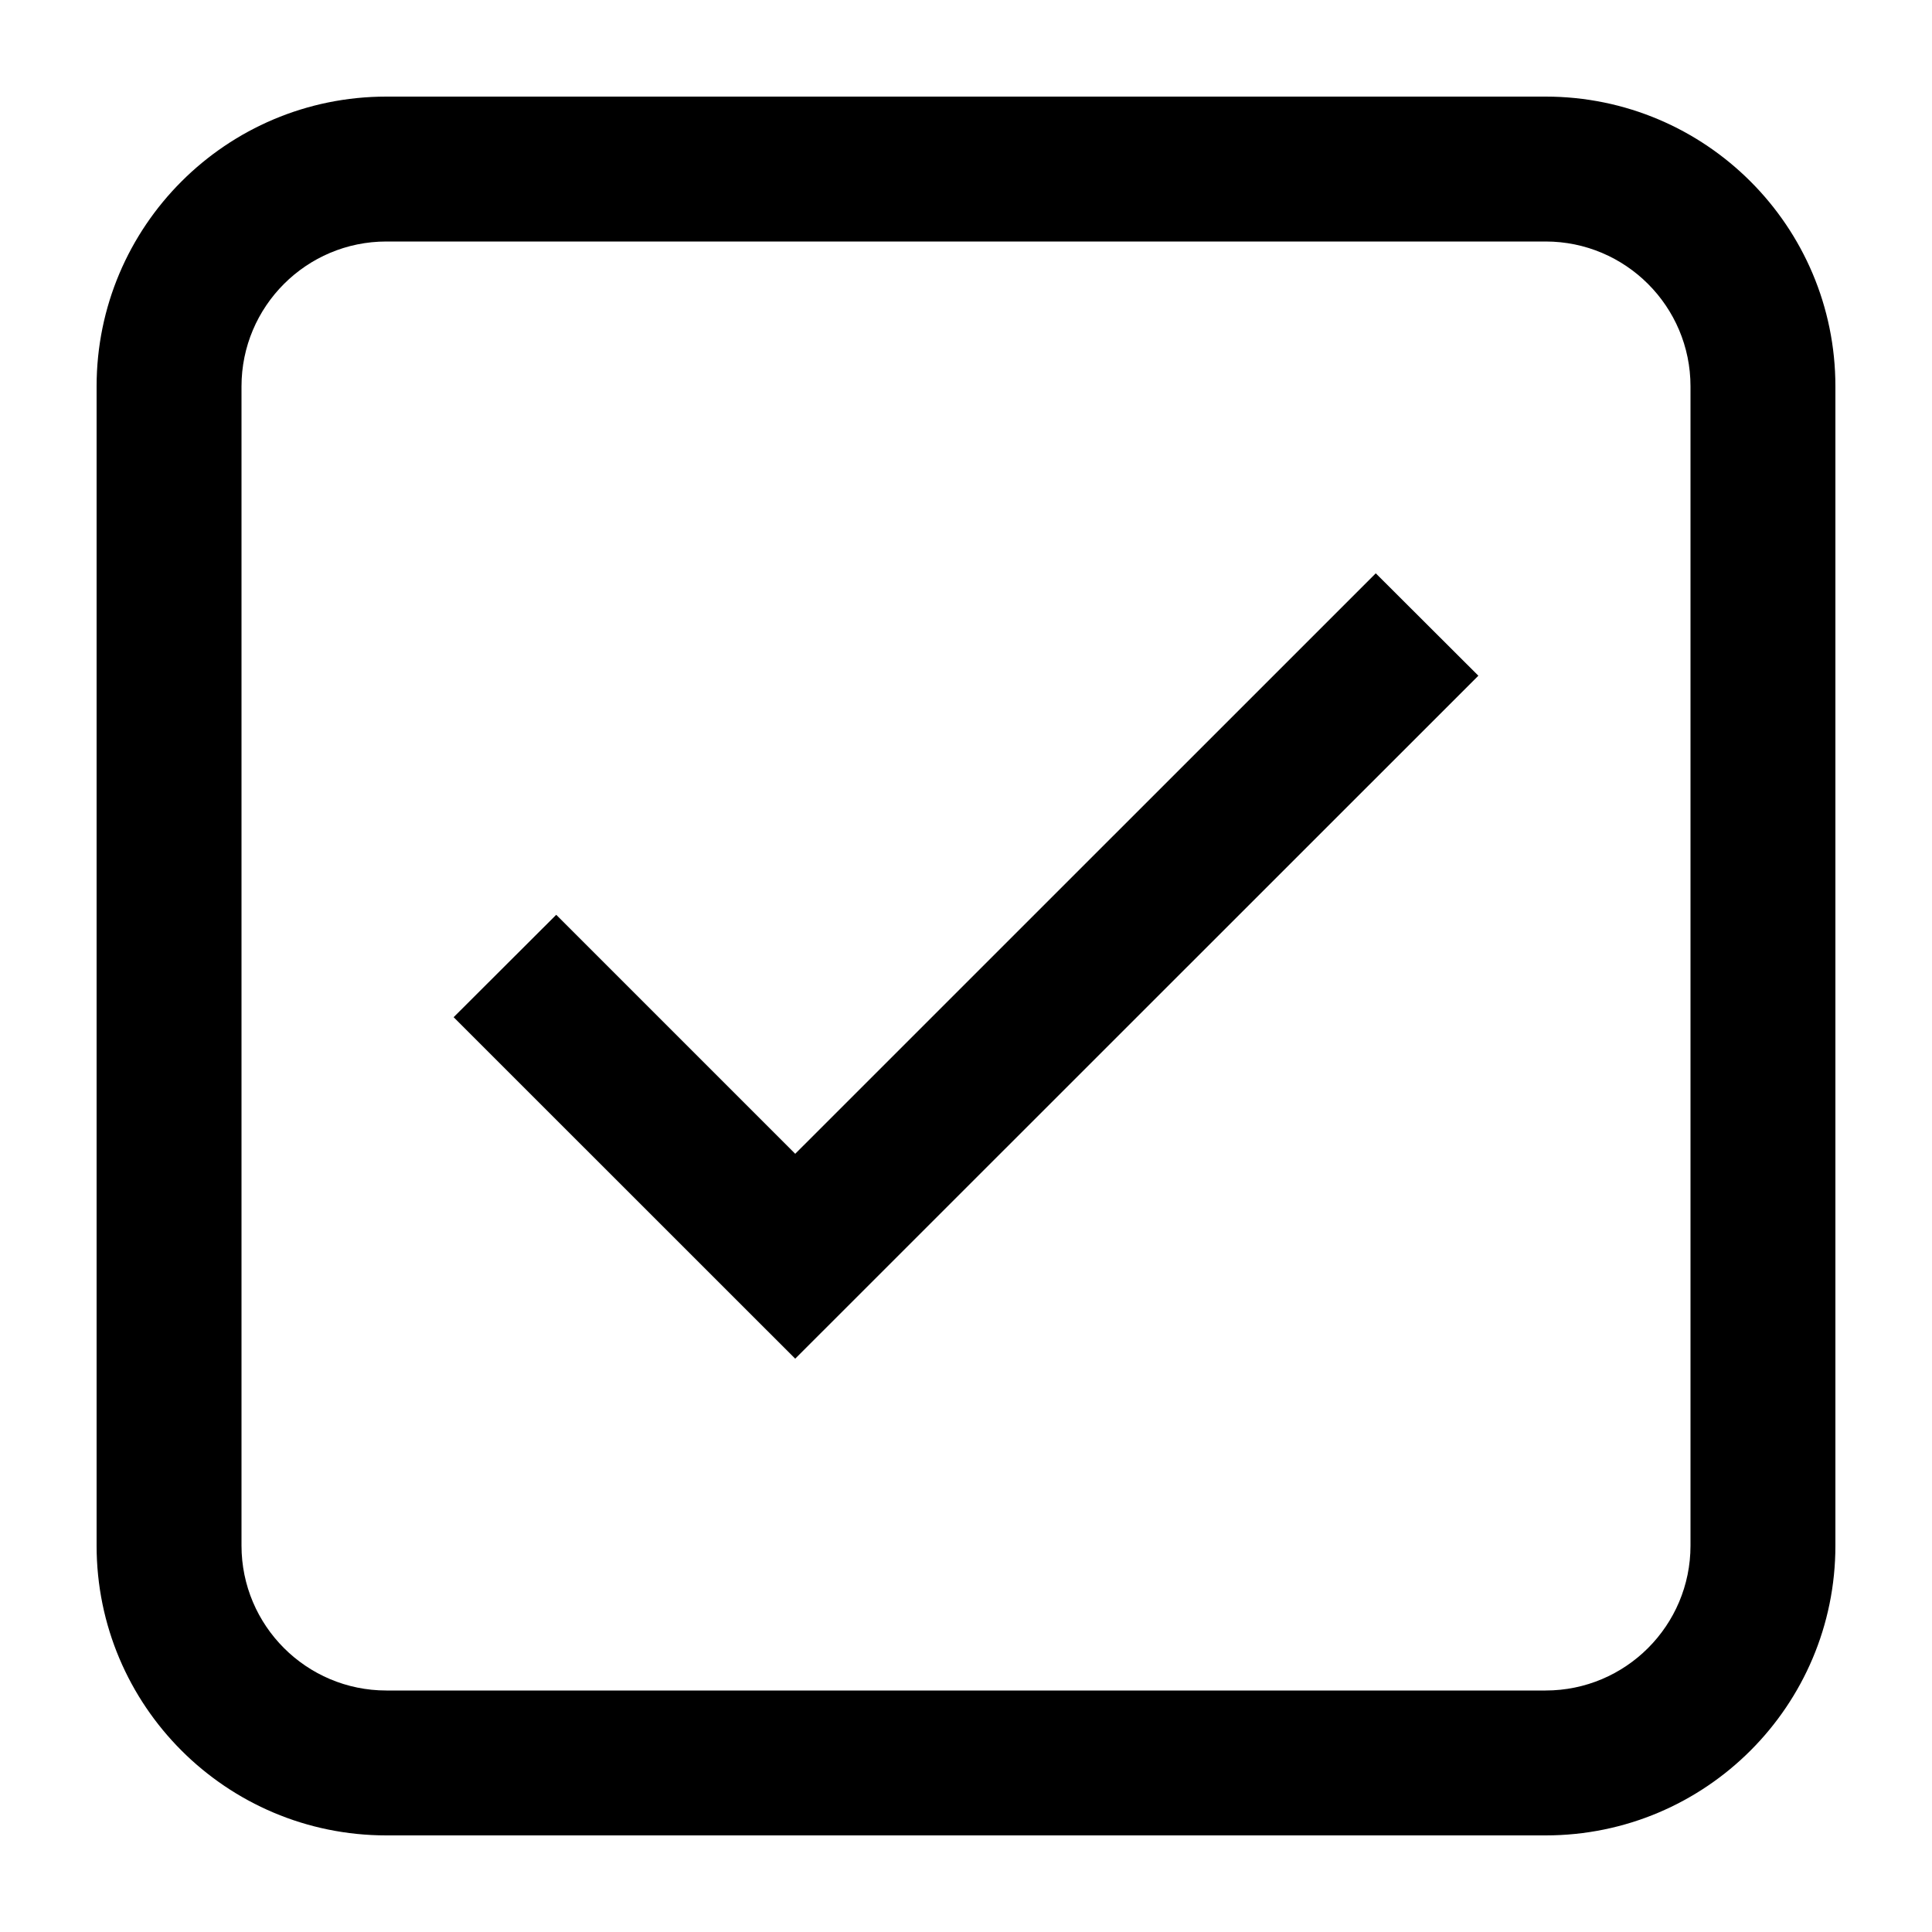
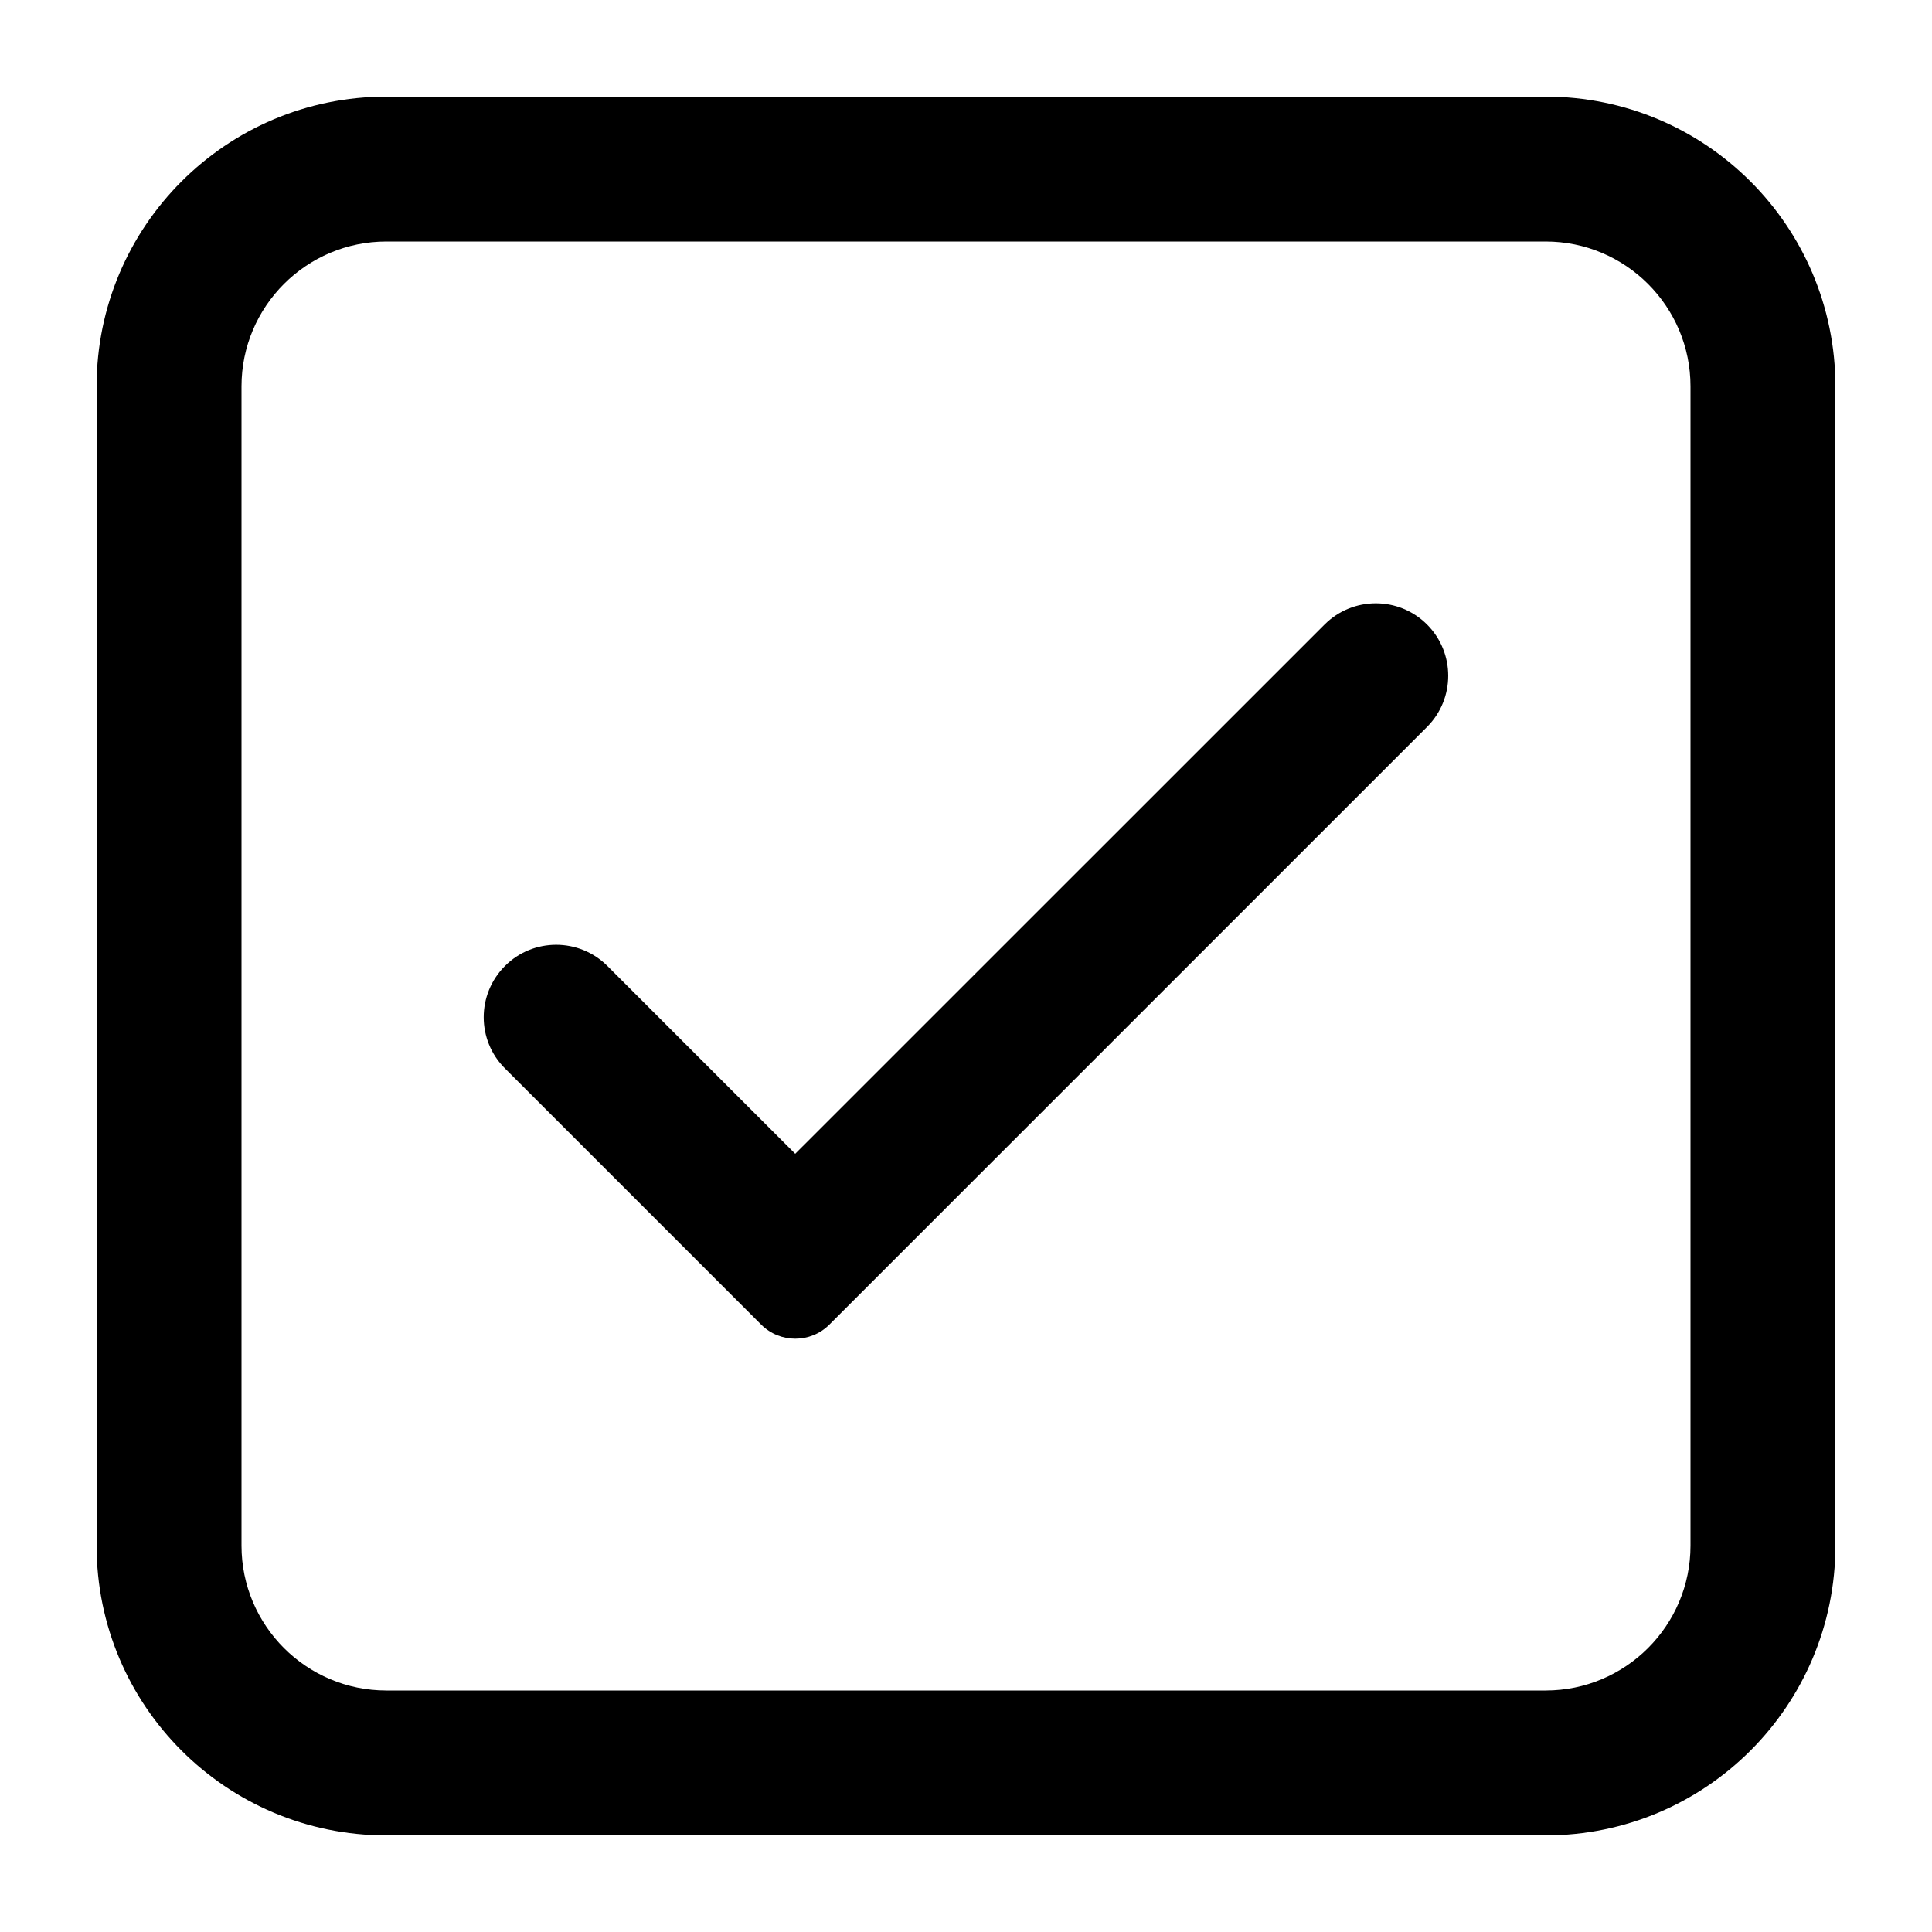
<svg xmlns="http://www.w3.org/2000/svg" width="20" height="20" viewBox="0 0 20 20" fill="none">
  <path d="M16 1C17.657 1 19 2.343 19 4V16C19 17.657 17.657 19 16 19H4C2.343 19 1 17.657 1 16V4C1 2.343 2.343 1 4 1H16ZM4 2.5C3.172 2.5 2.5 3.172 2.5 4V16C2.5 16.828 3.172 17.5 4 17.5H16C16.828 17.5 17.5 16.828 17.5 16V4C17.5 3.172 16.828 2.5 16 2.5H4Z" fill="black" />
-   <path d="M15.304 6.995L8.232 14.065L4.696 10.53L5.758 9.47L8.232 11.944L14.242 5.935L15.304 6.995Z" fill="black" />
+   <path d="M13.712 6.465C14.005 6.172 14.48 6.172 14.773 6.465C15.065 6.758 15.065 7.232 14.773 7.525L8.586 13.712C8.391 13.907 8.074 13.907 7.879 13.712L5.227 11.06C4.934 10.768 4.934 10.293 5.227 10C5.519 9.707 5.995 9.707 6.288 10L8.232 11.944L13.712 6.465Z" fill="black" />
</svg>
